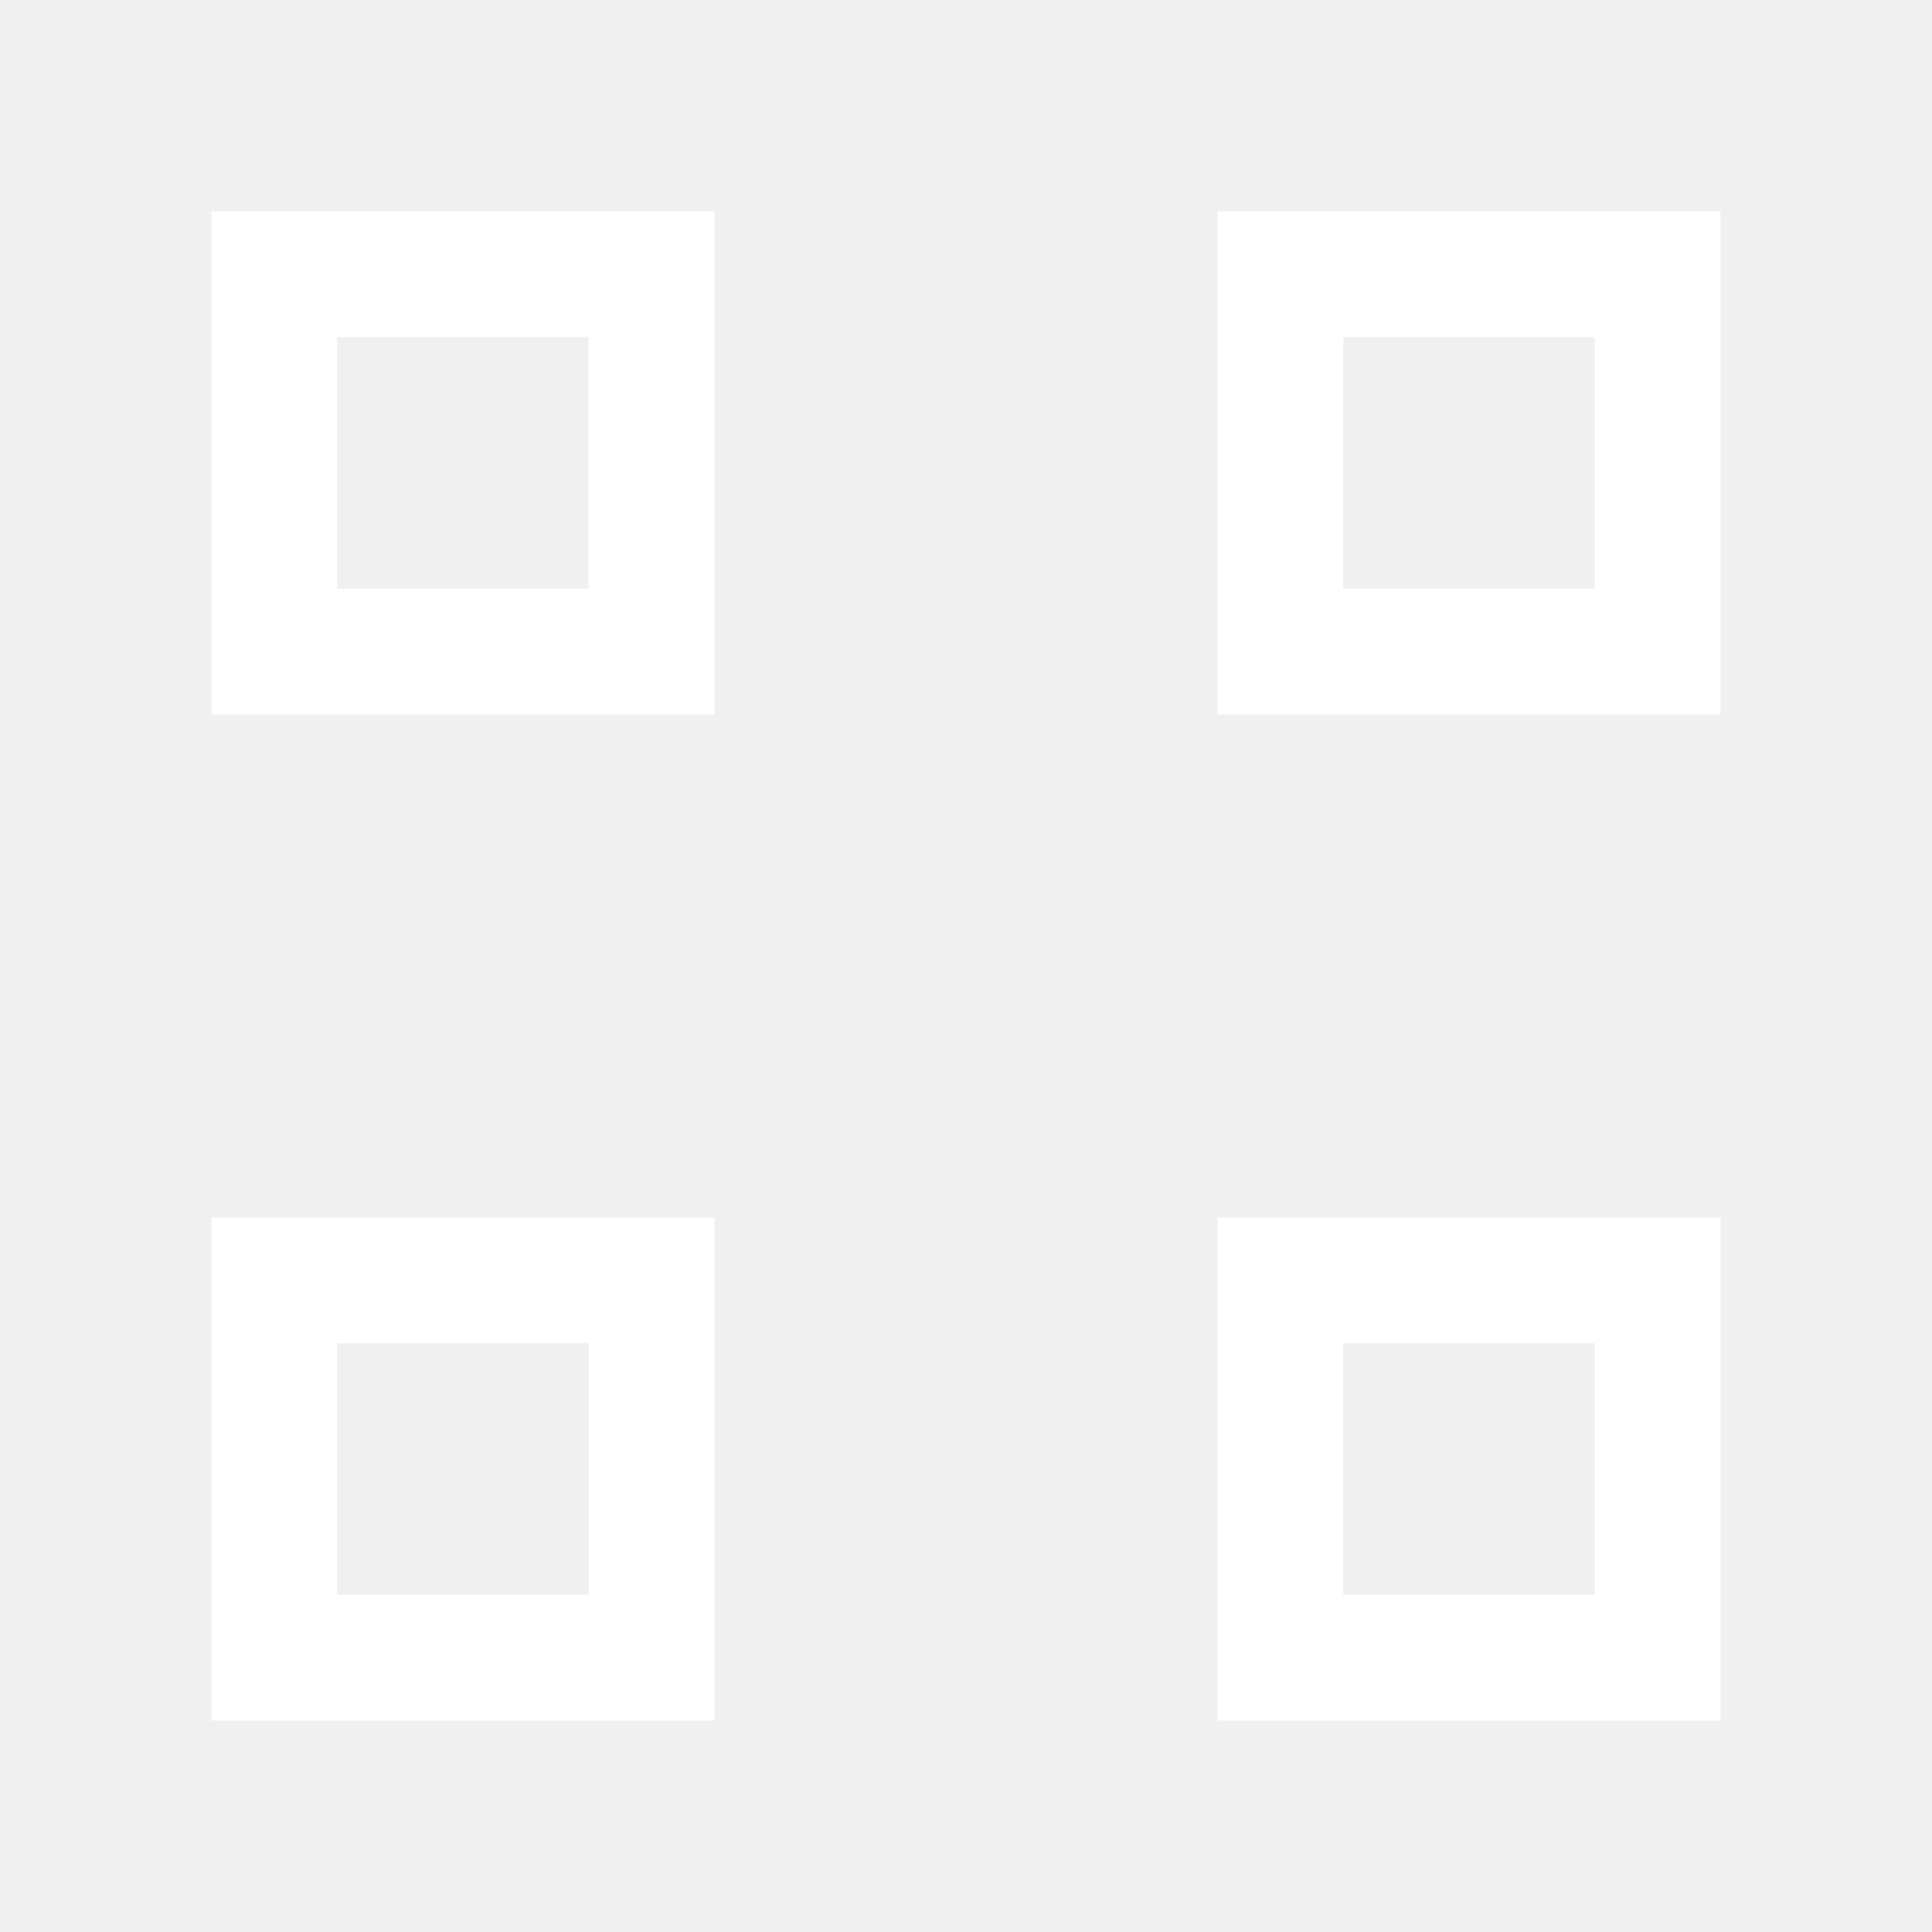
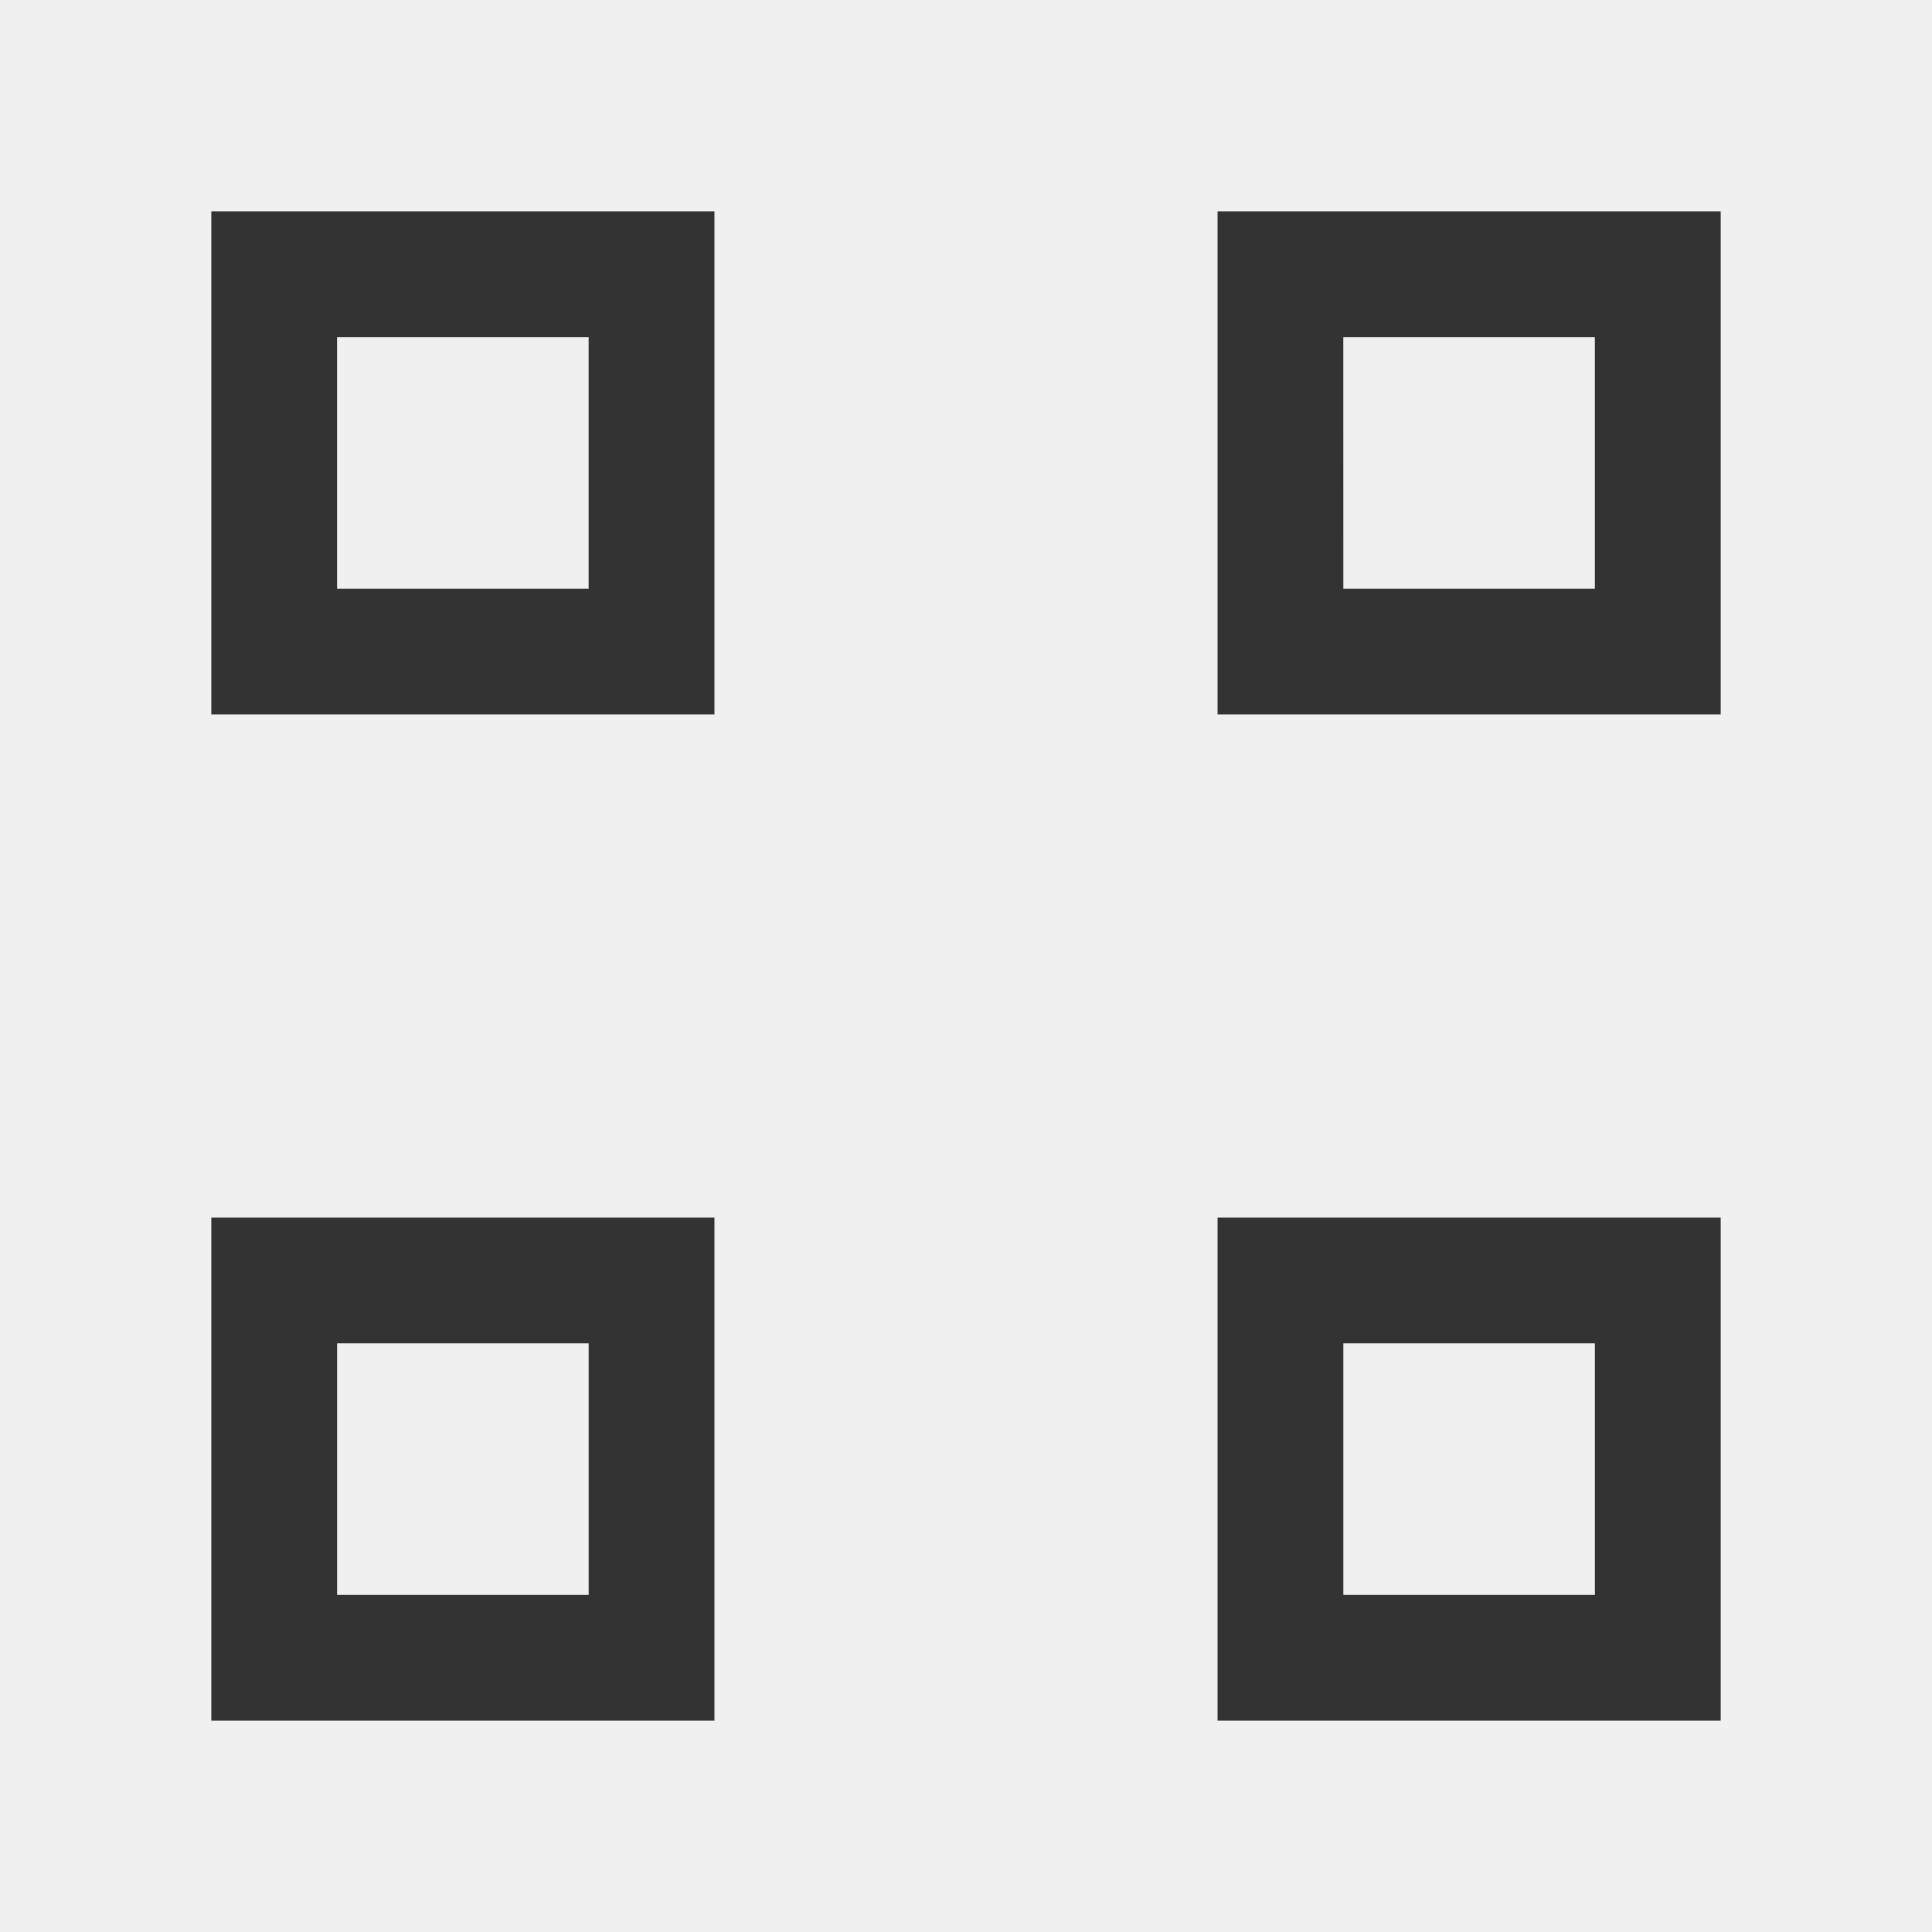
<svg xmlns="http://www.w3.org/2000/svg" version="1.1" width="64" height="64" id="svg7384" viewBox="0 0 64 64">
  <defs id="defs11" />
-   <path d="m 7,7 0,16.667 16.667,0 0,-16.667 z m 33.333,0 0,16.667 16.667,0 L 57,7 Z m -29.167,4.167 8.333,0 0,8.333 -8.333,0 z m 33.333,0 8.333,0 0,8.333 L 44.5,19.5 Z M 7,40.333 7,57 l 16.667,0 0,-16.667 z m 33.333,0 0,16.667 L 57,57 57,40.333 Z M 11.167,44.5 19.5,44.5 l 0,8.333 -8.333,0 z m 33.333,0 8.333,0 0,8.333 -8.333,0 z" id="rect2999" style="color:#bebebe;display:inline;overflow:visible;visibility:visible;opacity:1;fill:#ffffff;fill-opacity:1;fill-rule:nonzero;stroke:none;stroke-width:4.167;marker:none;enable-background:accumulate" />
+   <path d="m 7,7 0,16.667 16.667,0 0,-16.667 z m 33.333,0 0,16.667 16.667,0 L 57,7 Z m -29.167,4.167 8.333,0 0,8.333 -8.333,0 z m 33.333,0 8.333,0 0,8.333 L 44.5,19.5 Z M 7,40.333 7,57 l 16.667,0 0,-16.667 z m 33.333,0 0,16.667 L 57,57 57,40.333 Z M 11.167,44.5 19.5,44.5 l 0,8.333 -8.333,0 z m 33.333,0 8.333,0 0,8.333 -8.333,0 z" id="rect2999" style="color:#bebebe;display:inline;overflow:visible;visibility:visible;opacity:1;fill:#000000;fill-opacity:0.787;fill-rule:nonzero;stroke:none;stroke-width:4.167;marker:none;enable-background:accumulate" />
</svg>
